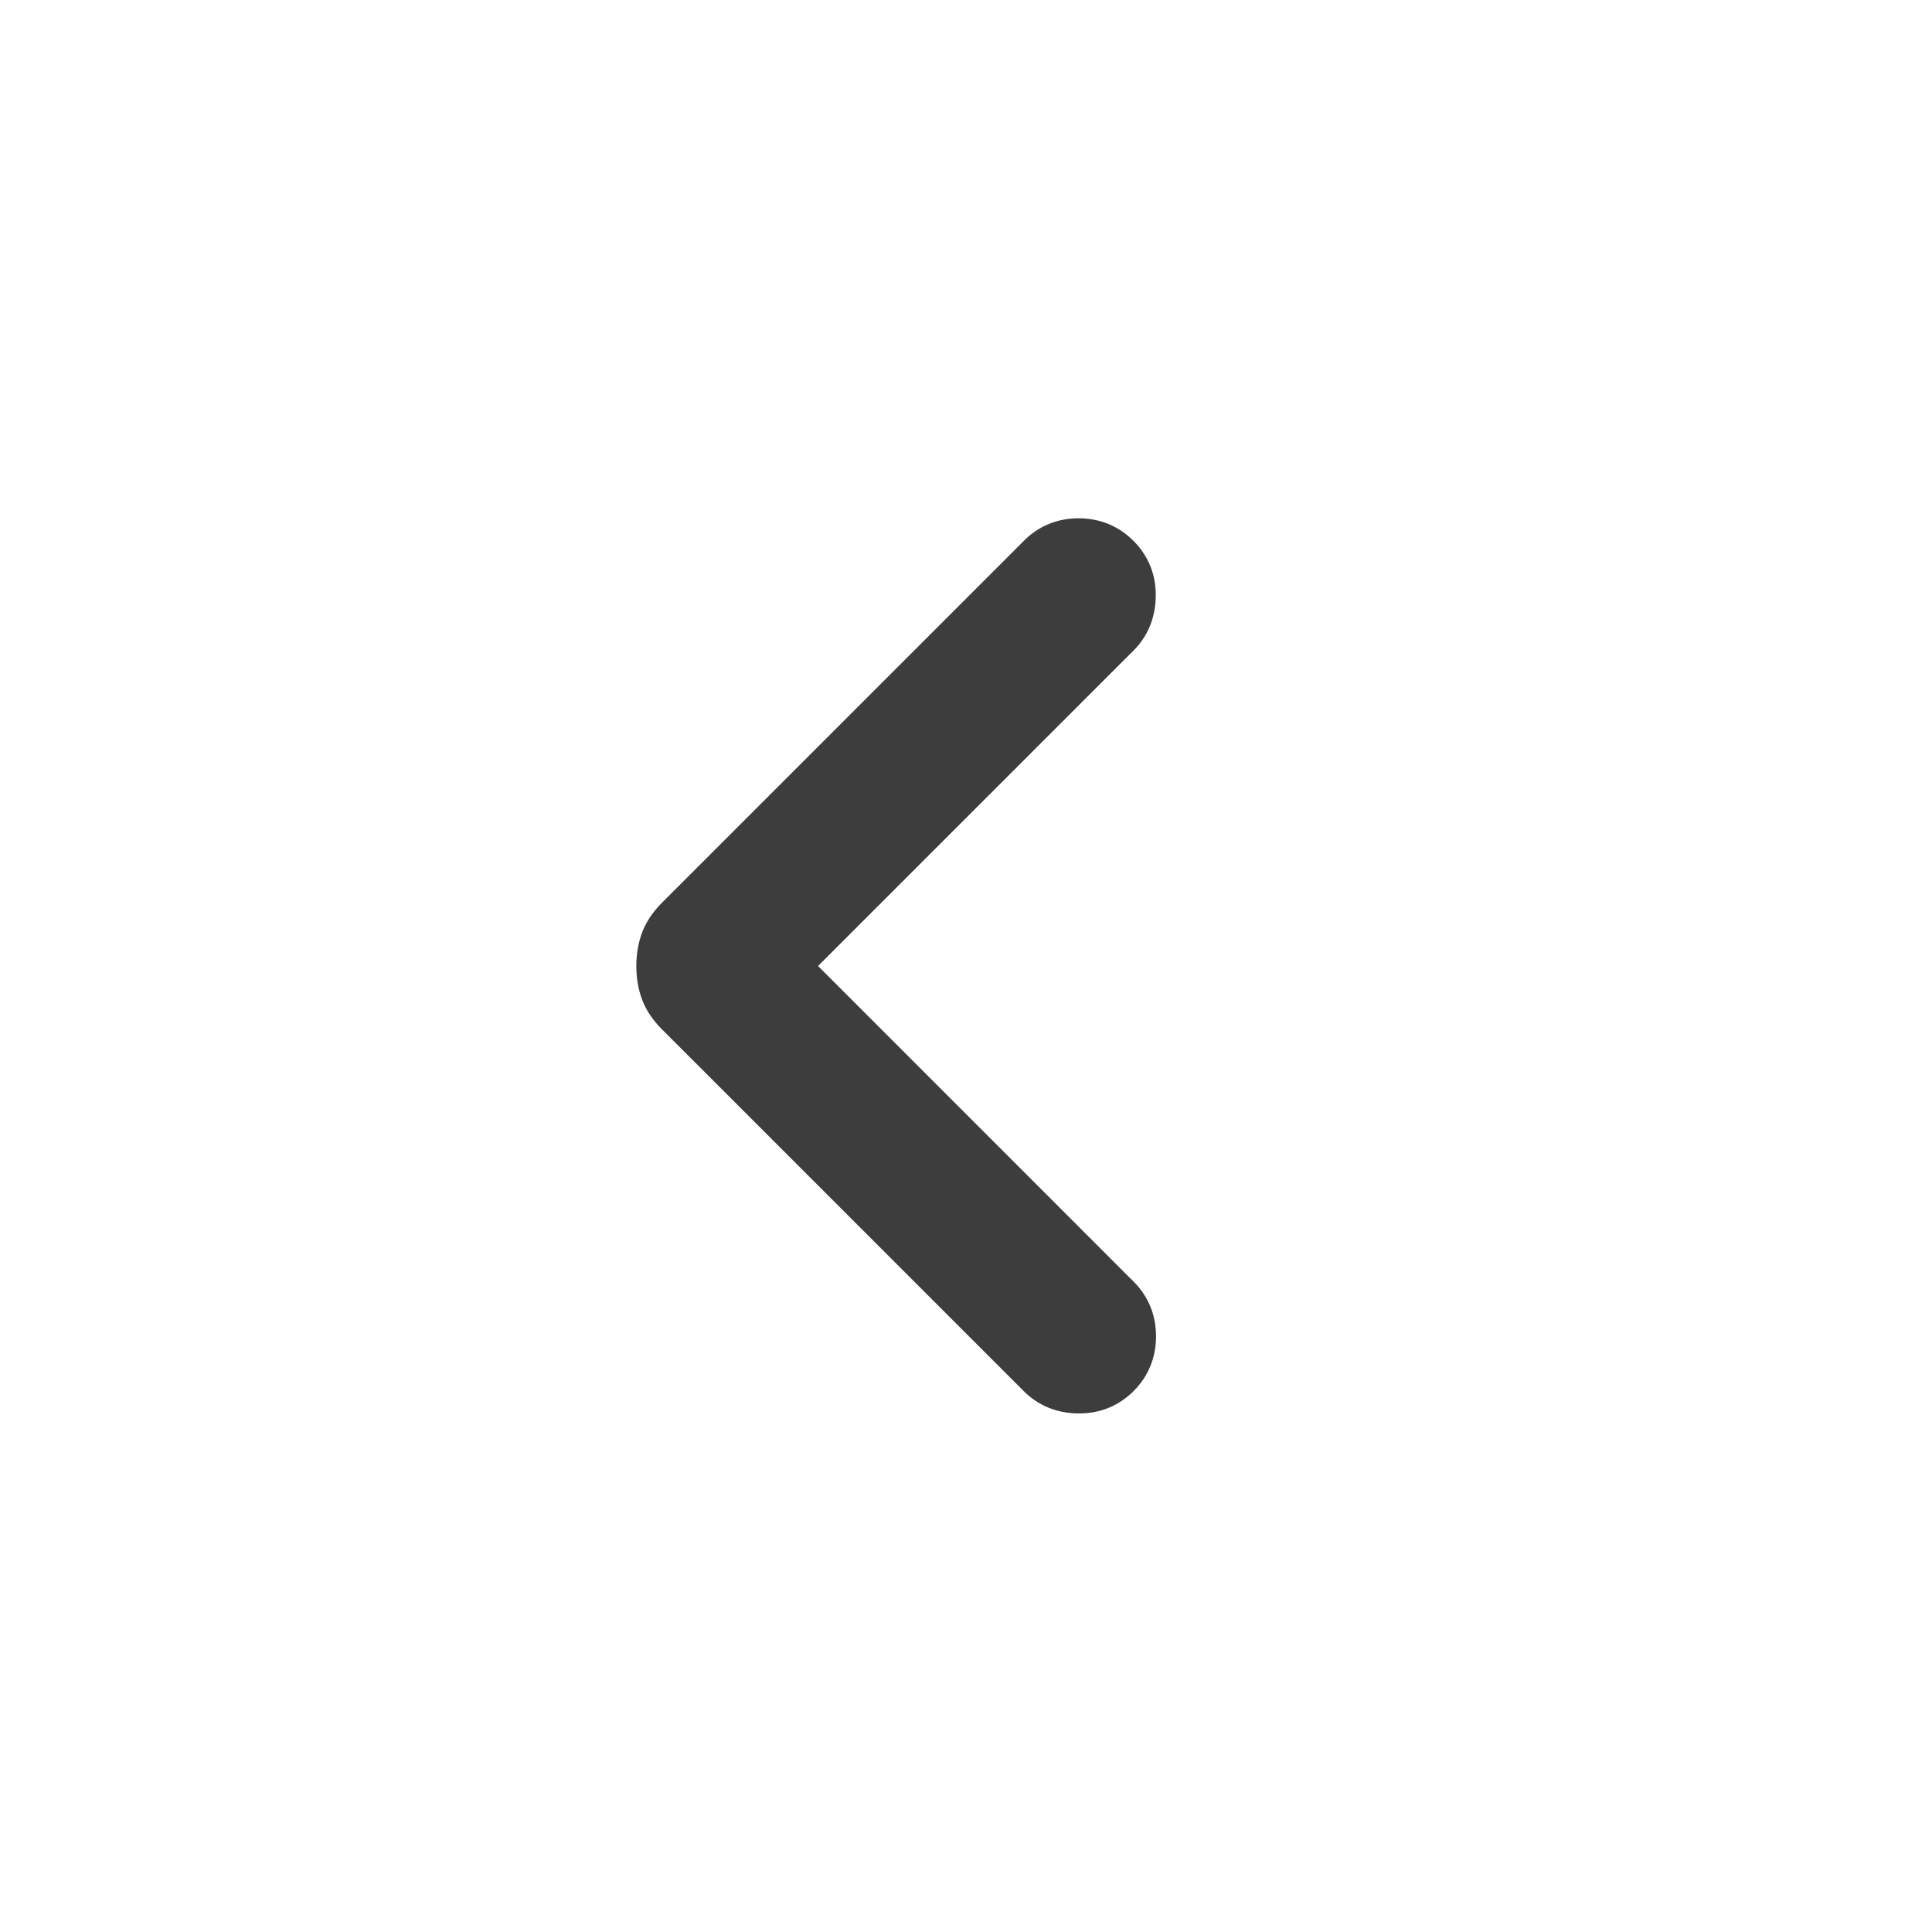
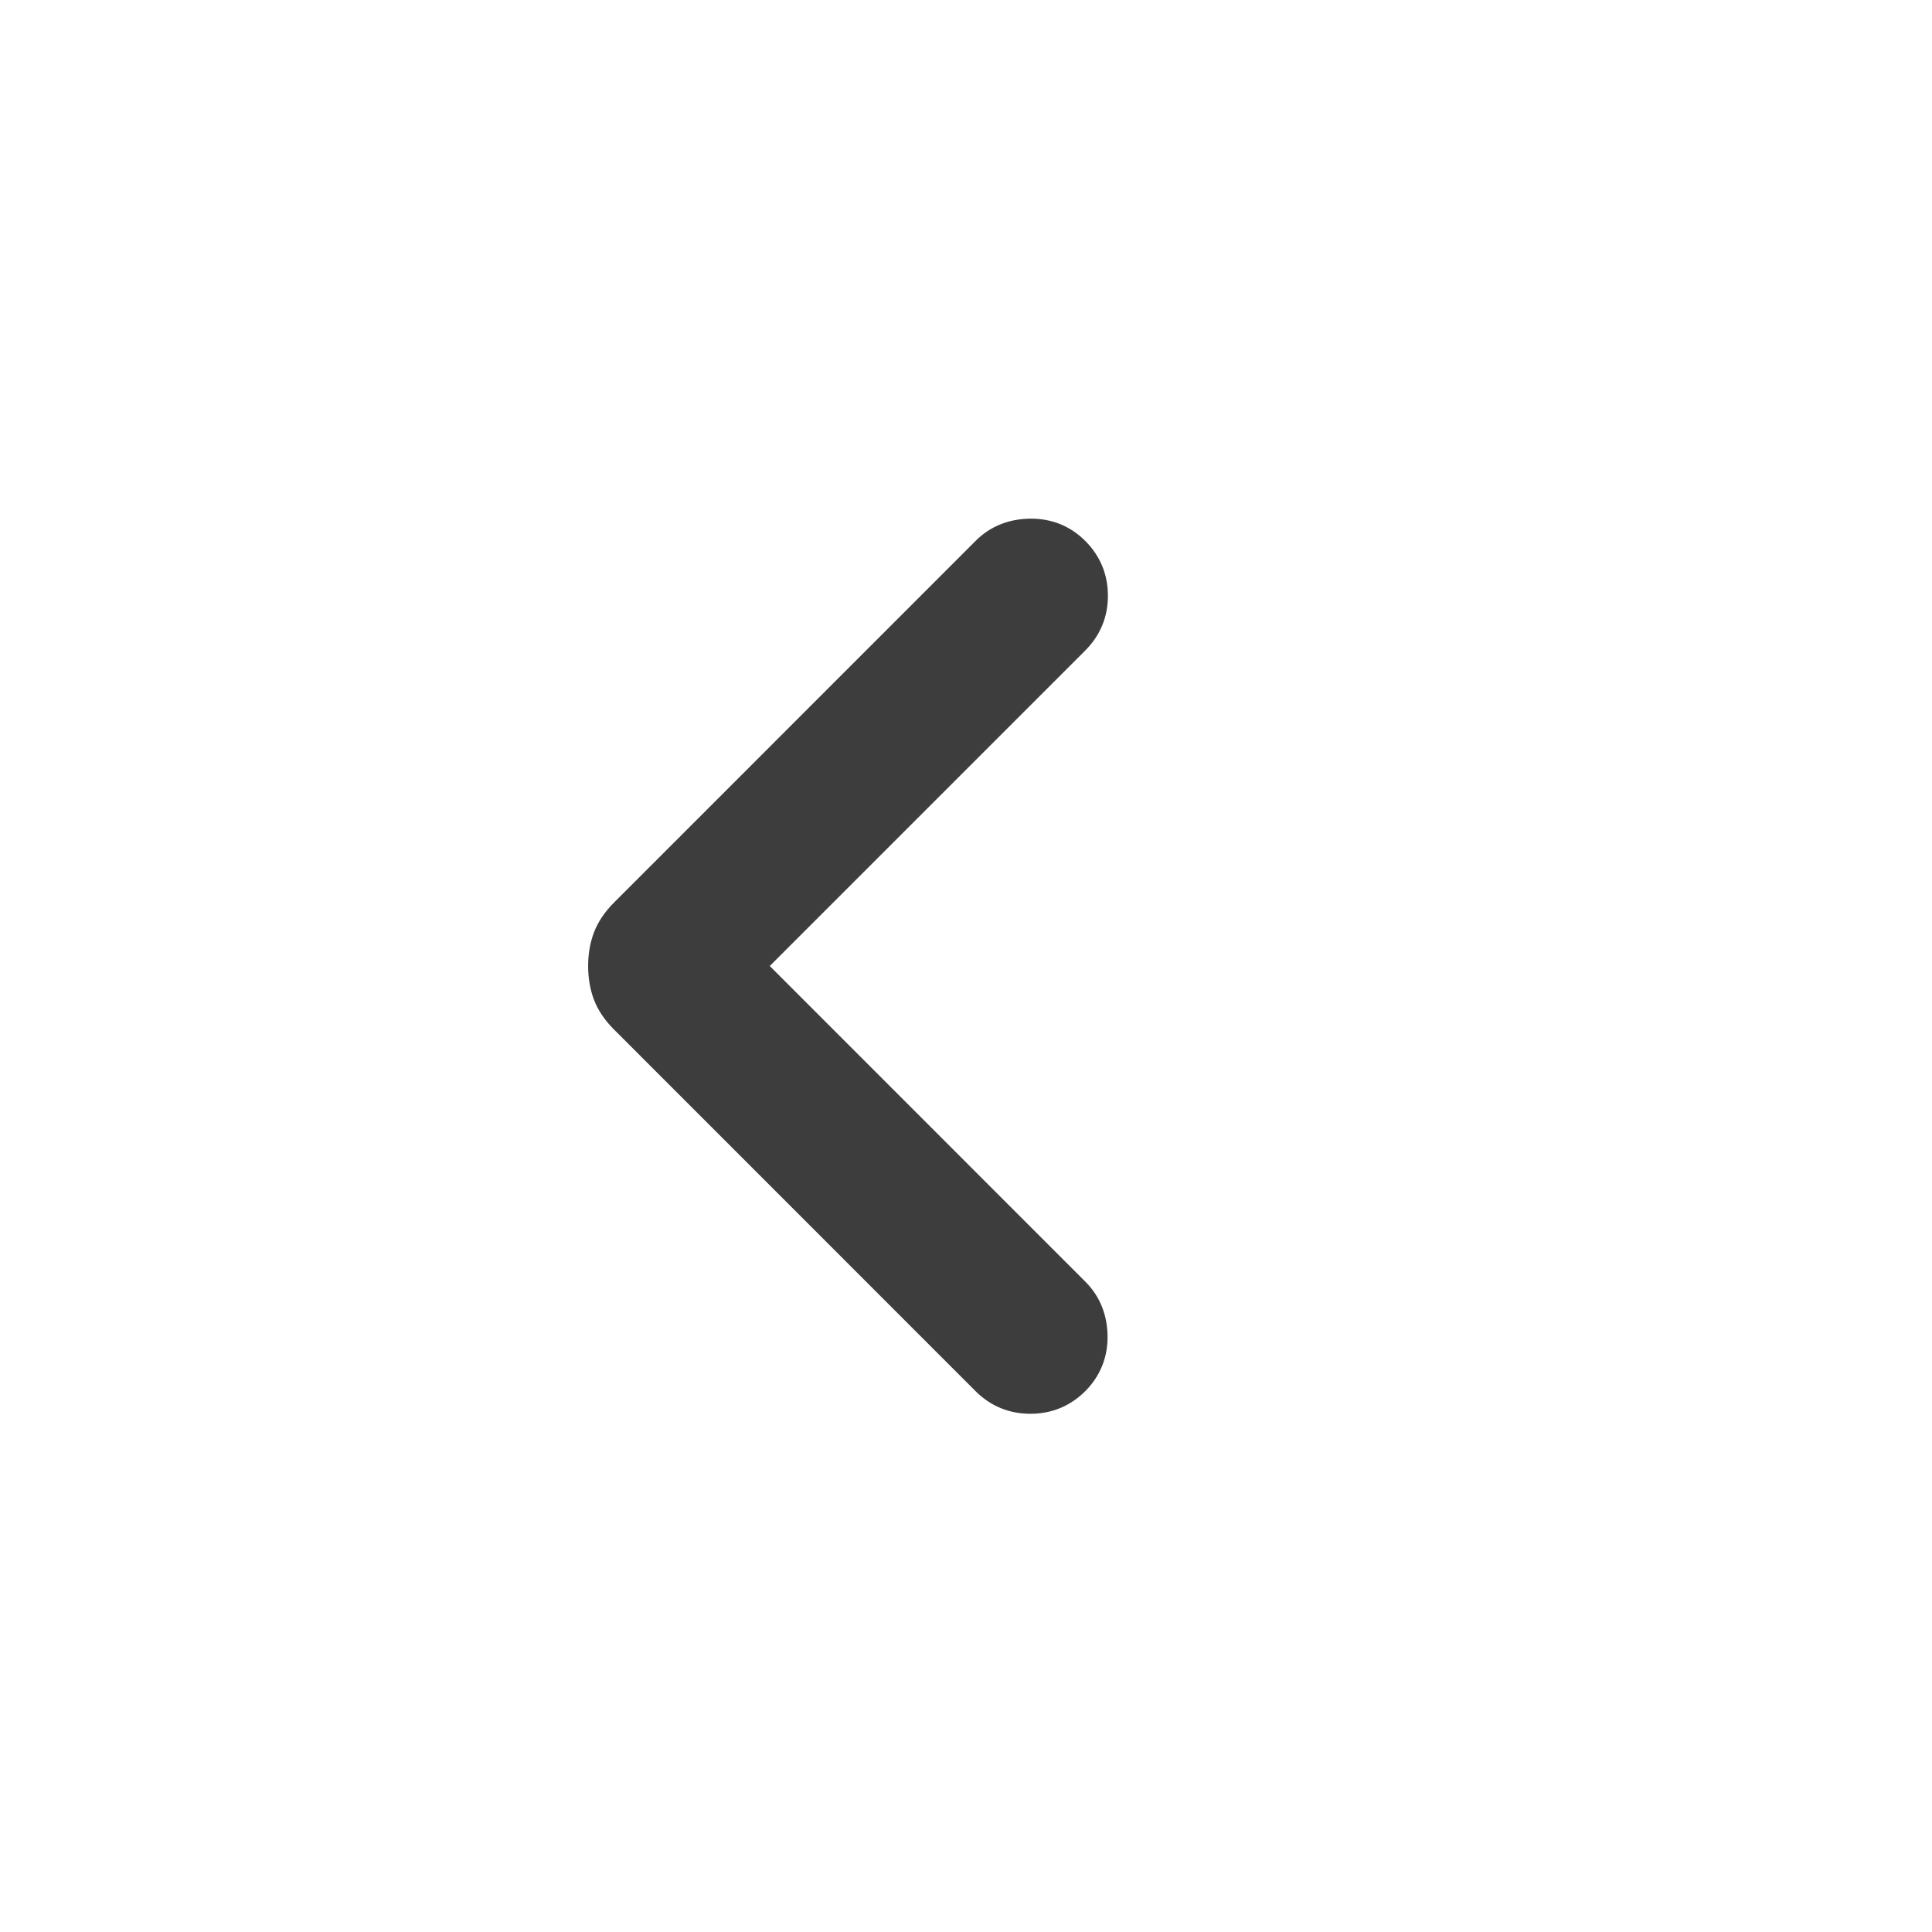
- <svg xmlns="http://www.w3.org/2000/svg" width="22" height="22" viewBox="0 0 22 22" fill="none" aria-hidden="true">
-   <g transform="scale(-1 1) translate(-22 0)">
-     <mask id="mask0_careers_story_chevron_left" style="mask-type:alpha" maskUnits="userSpaceOnUse" x="1" y="0" width="23" height="22">
-       <rect x="1.102" width="22" height="22" fill="#D9D9D9" />
+ <svg xmlns="http://www.w3.org/2000/svg" width="22" height="22" viewBox="0 0 22 22" fill="none">
+   <g>
+     <mask id="mask0_12720_2" style="mask-type:alpha" maskUnits="userSpaceOnUse" x="-1" y="0" width="22" height="22">
+       <rect x="-1" width="22" height="22" fill="#D9D9D9" />
    </mask>
-     <g mask="url(#mask0_careers_story_chevron_left)">
-       <path d="M9.718 6.002C9.933 6.002 10.12 6.078 10.271 6.229V6.23L14.391 10.35C14.485 10.444 14.555 10.546 14.596 10.657C14.635 10.764 14.654 10.879 14.654 11C14.654 11.121 14.636 11.236 14.596 11.344C14.555 11.455 14.485 11.557 14.391 11.651L10.271 15.771C10.125 15.917 9.94 15.992 9.724 15.995C9.505 15.998 9.317 15.923 9.164 15.771H9.163C9.012 15.619 8.936 15.432 8.936 15.217C8.936 15.002 9.012 14.815 9.163 14.663H9.164L12.826 11L9.164 7.338H9.163C9.017 7.191 8.943 7.006 8.939 6.79C8.936 6.572 9.011 6.383 9.163 6.23L9.164 6.229C9.316 6.078 9.503 6.002 9.718 6.002Z" fill="#3D3D3D" stroke="#3D3D3D" stroke-width="0.2" />
+     <g mask="url(#mask0_12720_2)">
+       <path d="M11.727 6.006C11.946 6.003 12.135 6.078 12.287 6.23C12.439 6.382 12.516 6.568 12.516 6.784C12.516 6.999 12.439 7.185 12.287 7.337L8.624 11L12.287 14.664C12.434 14.81 12.508 14.995 12.512 15.211C12.515 15.43 12.439 15.618 12.287 15.771C12.135 15.922 11.949 15.999 11.733 15.999C11.518 15.999 11.331 15.922 11.18 15.771L7.061 11.651C6.967 11.557 6.897 11.455 6.855 11.344C6.816 11.237 6.797 11.122 6.797 11C6.797 10.879 6.816 10.765 6.855 10.658C6.897 10.547 6.967 10.444 7.061 10.35L11.18 6.23C11.326 6.083 11.511 6.01 11.727 6.006Z" fill="#3D3D3D" stroke="#3D3D3D" stroke-width="0.2" />
    </g>
  </g>
</svg>
